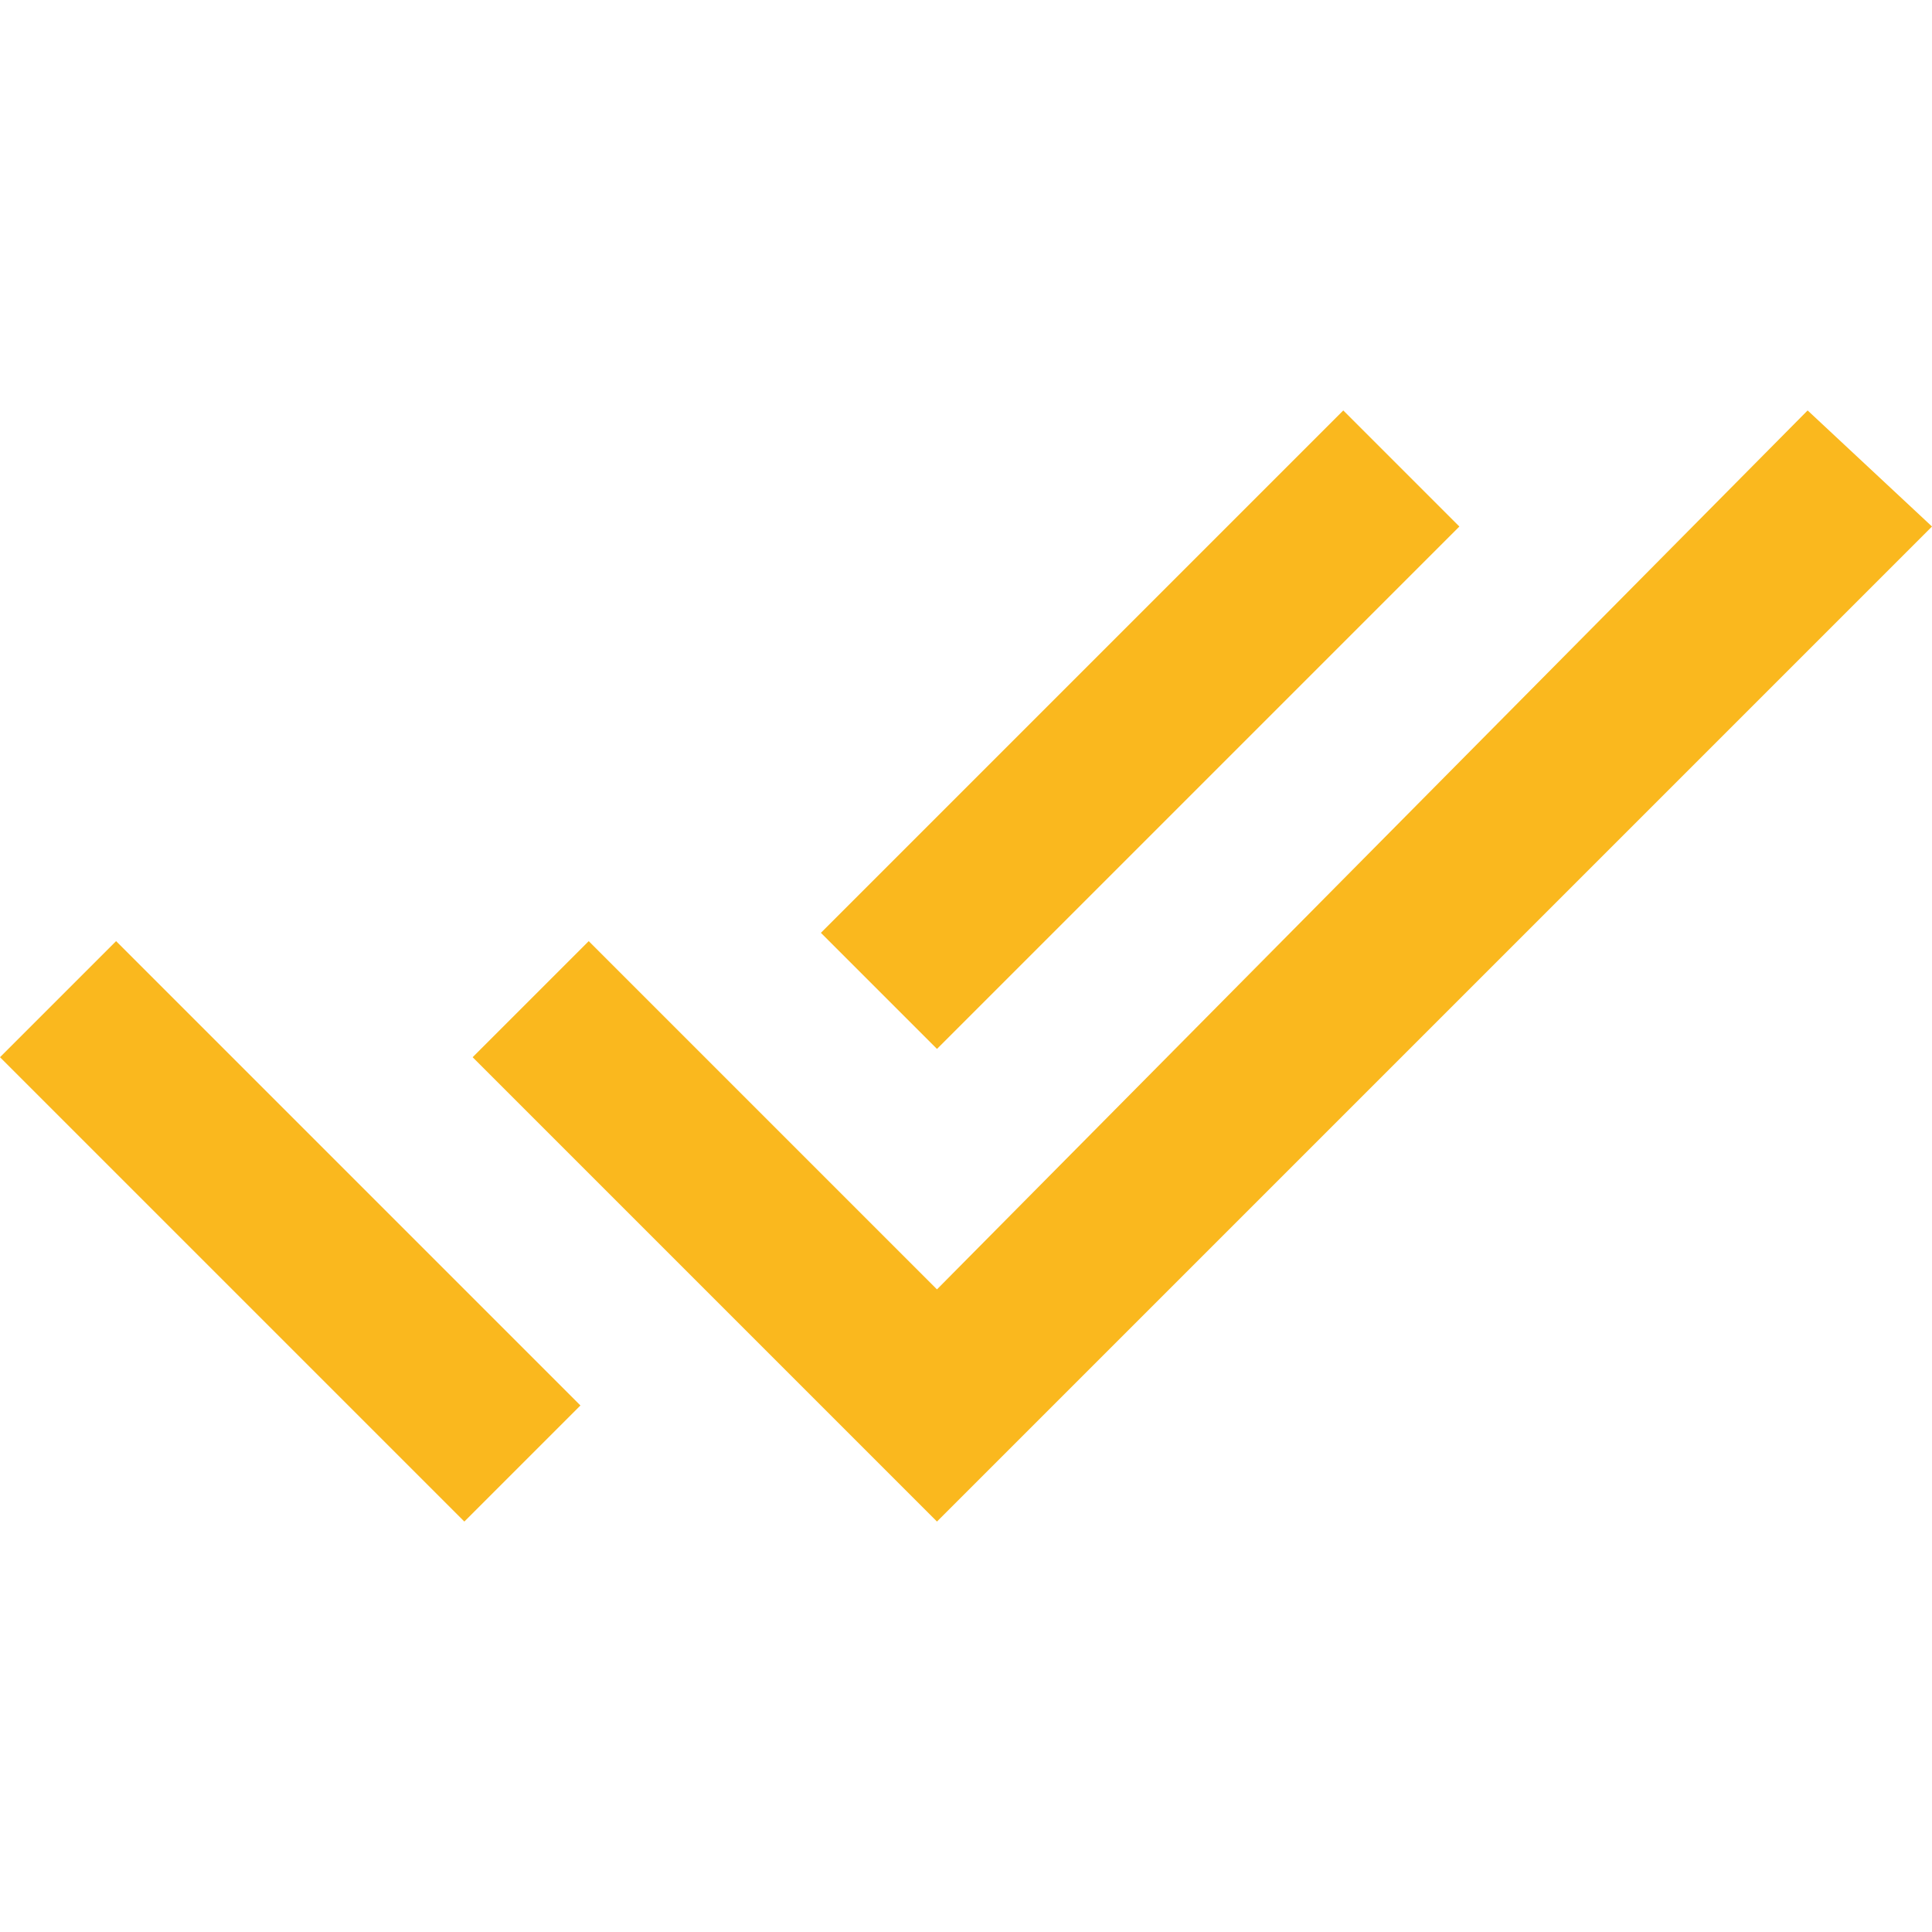
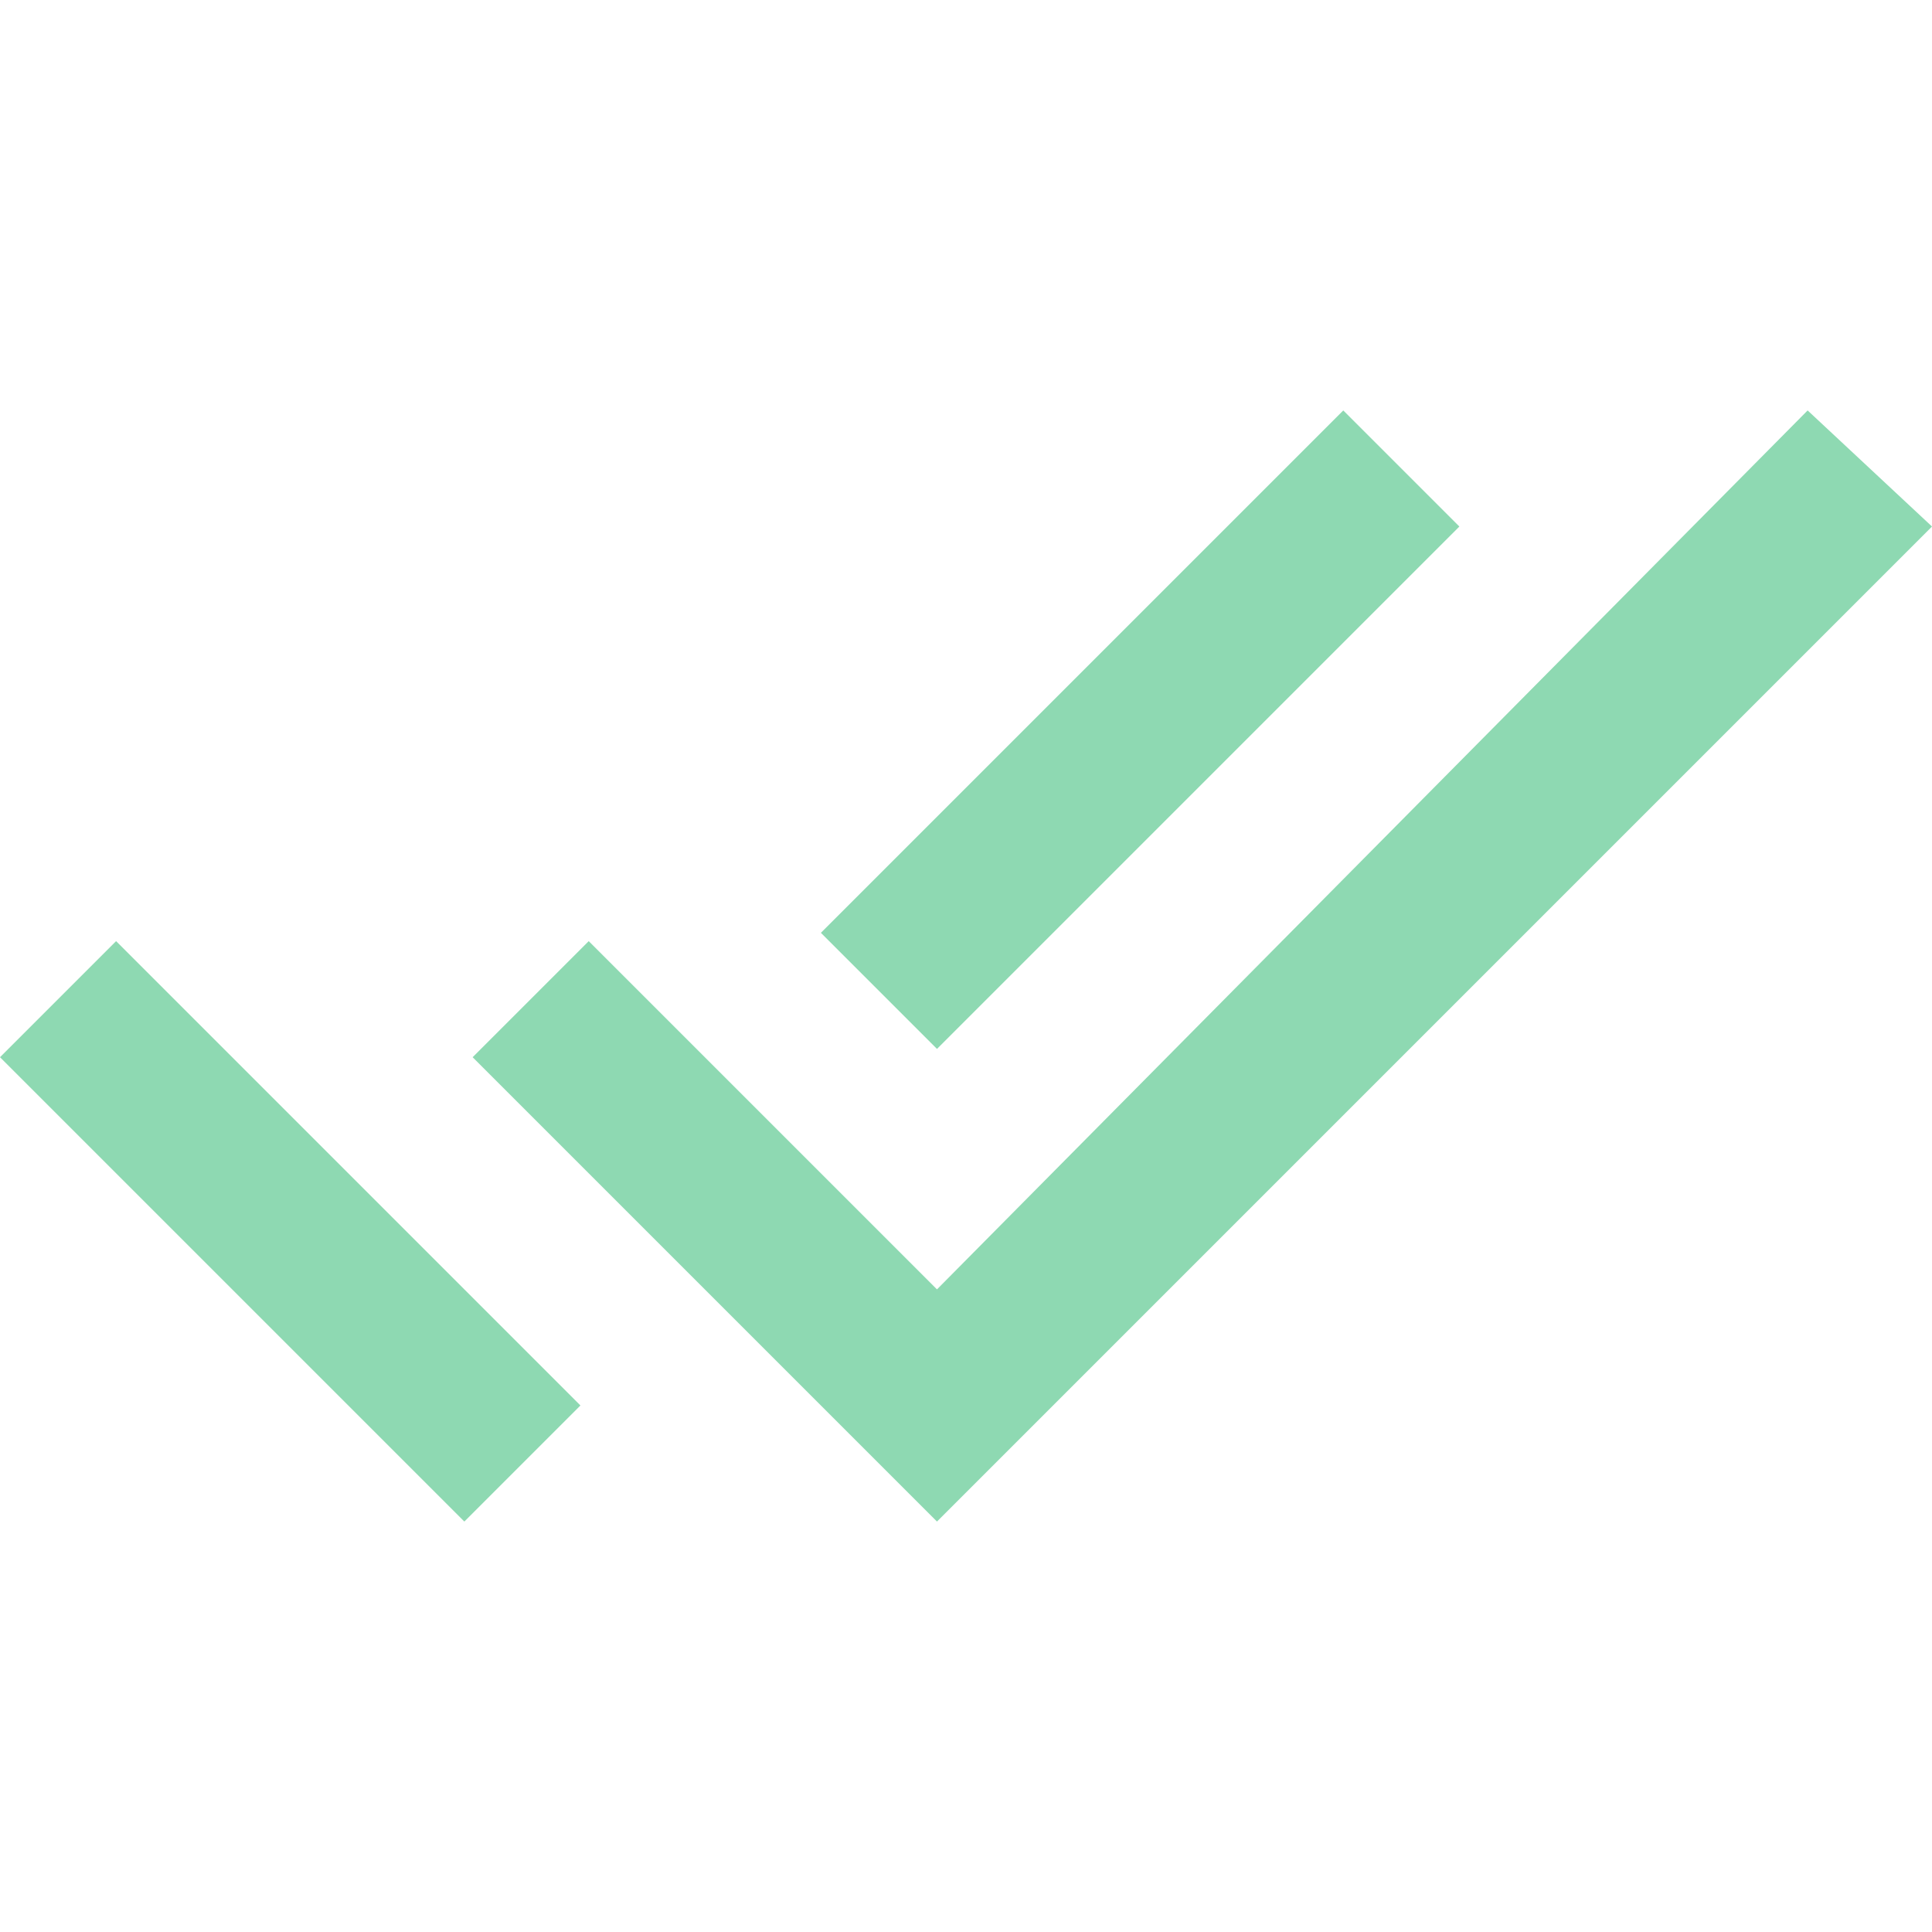
- <svg xmlns="http://www.w3.org/2000/svg" width="594.149" height="594.149" fill="#fab81e">
+ <svg xmlns="http://www.w3.org/2000/svg" width="594.149" height="594.149" fill="#8ed9b2">
  <path d="M448.8 161.925l-35.7-35.7-160.65 160.65 35.7 35.7 160.65-160.65zm107.099-35.7l-267.75 270.3-107.1-107.1-35.7 35.7 142.8 142.8 306-306-38.25-35.7zM0 325.125l142.8 142.8 35.7-35.7-142.8-142.8-35.7 35.7z" />
</svg>
